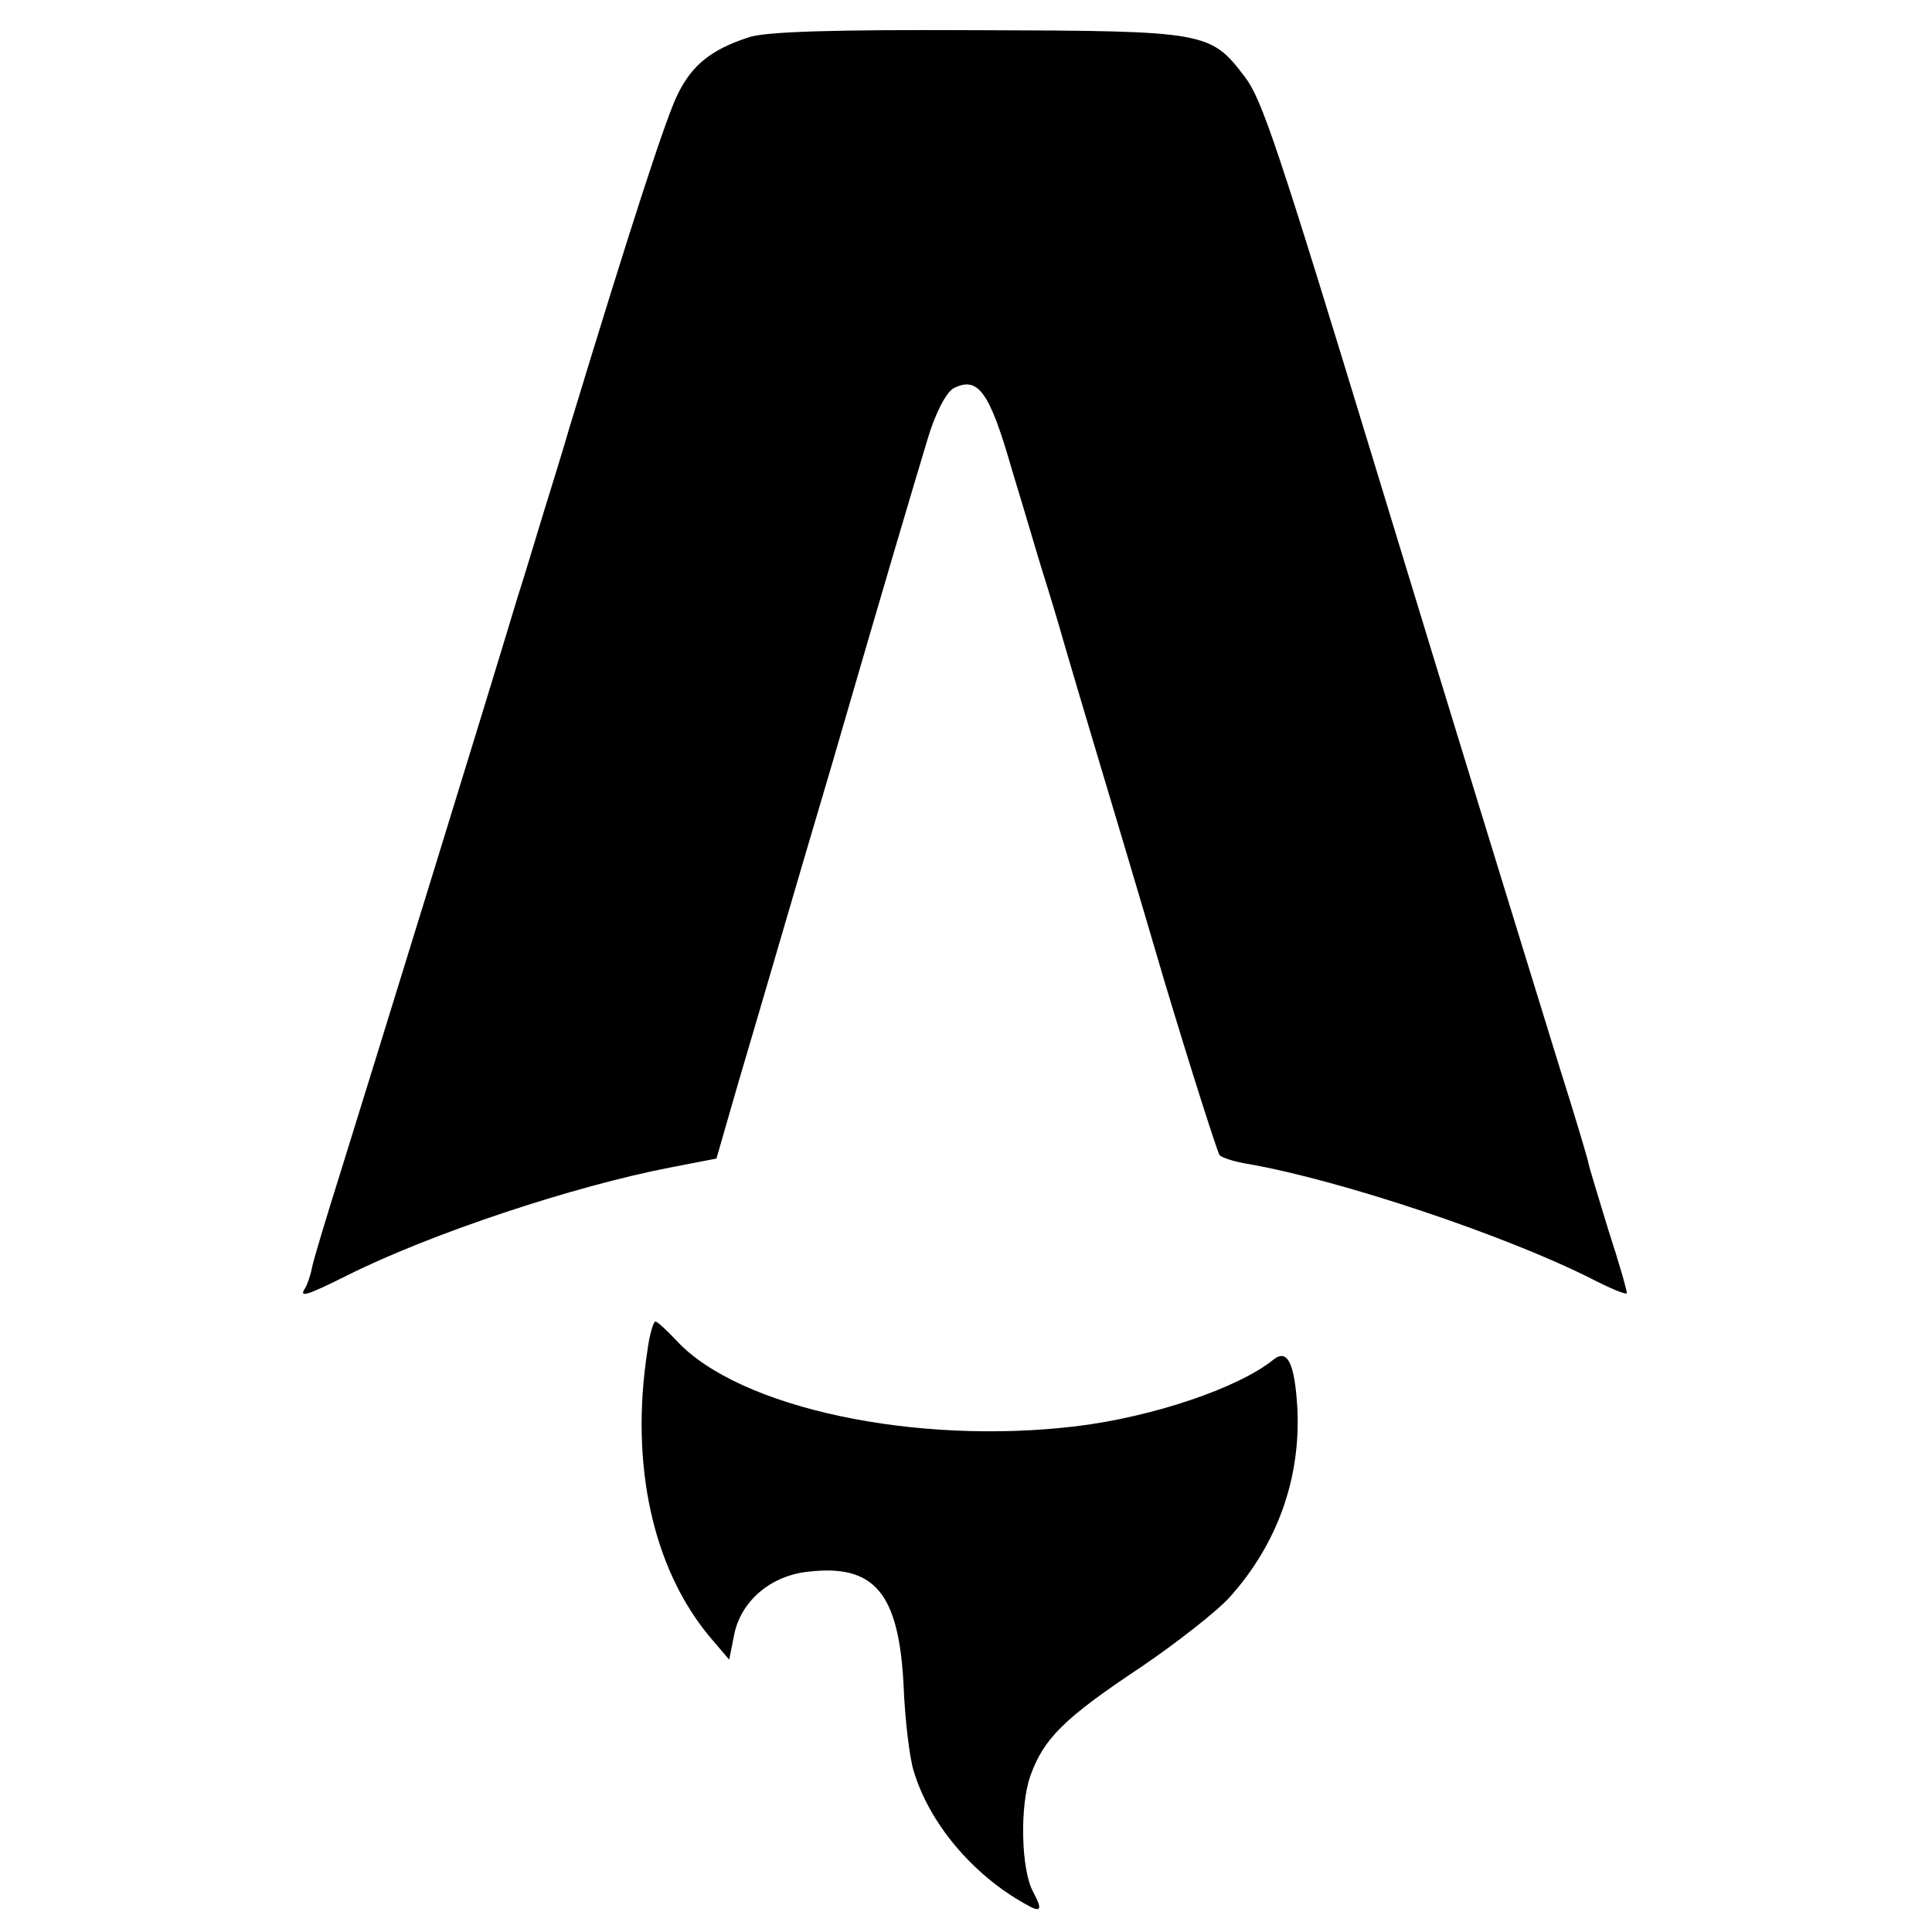
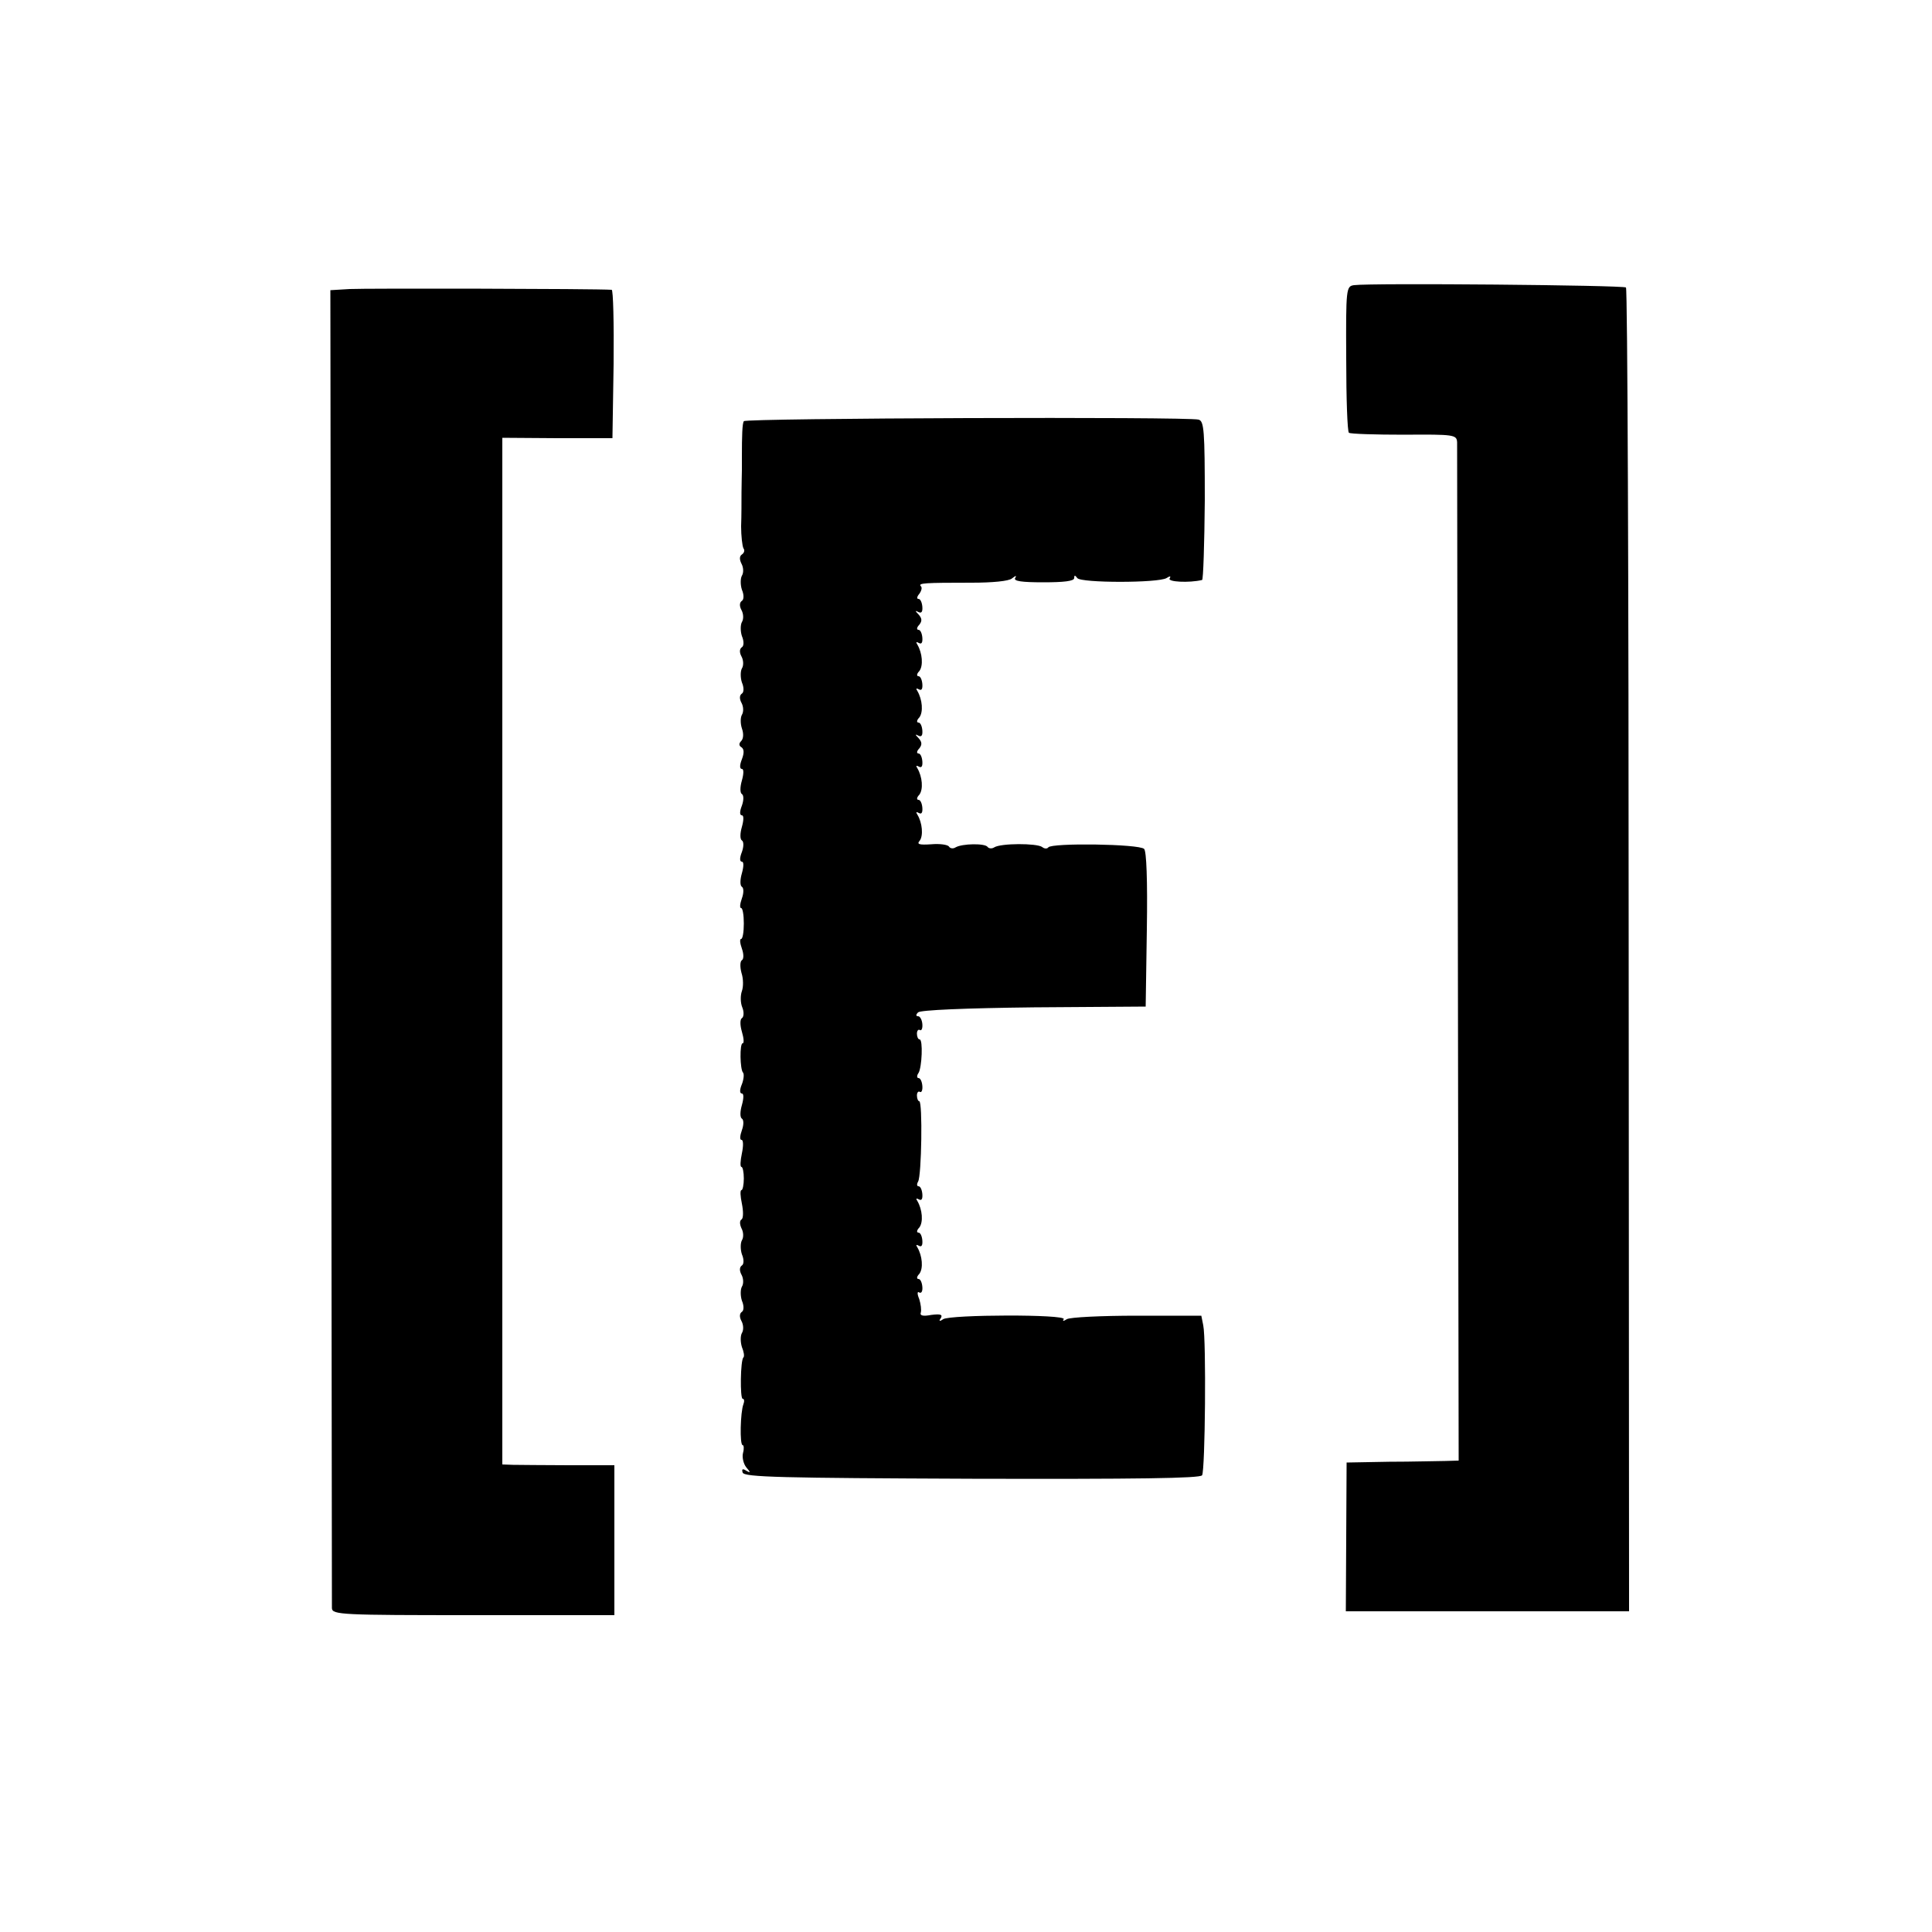
- <svg xmlns="http://www.w3.org/2000/svg" version="1.0" width="288pt" height="288pt" viewBox="0 0 288 288" preserveAspectRatio="xMidYMid meet">
-   <g transform="translate(0,288) scale(0.1,-0.1)" fill="#000000" stroke="none">
-     <path d="M1115 2824 c-55 -18 -83 -41 -104 -83 -17 -32 -72 -202 -162 -498 -10 -35 -28 -92 -39 -128 -11 -36 -28 -93 -39 -127 -37 -124 -223 -726 -262 -851 -22 -70 -42 -136 -44 -147 -2 -11 -7 -25 -10 -30 -10 -15 1 -12 63 19 124 62 337 133 483 161 l67 13 32 111 c18 61 46 156 62 211 16 55 51 174 78 265 83 286 121 413 142 483 12 41 28 71 39 78 37 19 54 -4 88 -123 19 -62 39 -131 46 -153 7 -22 22 -71 33 -110 11 -38 32 -108 46 -155 14 -47 60 -200 101 -340 42 -140 80 -258 83 -262 4 -4 23 -10 42 -13 138 -24 383 -106 512 -171 27 -14 51 -24 53 -22 1 2 -11 44 -27 93 -15 50 -30 97 -31 105 -2 8 -20 69 -41 135 -70 227 -157 509 -276 900 -145 476 -169 547 -194 580 -52 68 -56 69 -399 70 -214 1 -318 -2 -342 -11z" />
-     <path d="M965 866 c-26 -169 8 -324 93 -426 l29 -34 7 35 c9 51 54 90 110 96 100 12 136 -32 143 -170 2 -51 9 -108 15 -127 23 -77 87 -154 166 -198 24 -14 27 -10 12 18 -18 33 -20 128 -4 173 20 55 49 85 165 162 53 36 113 83 132 104 71 79 106 177 101 281 -4 69 -15 90 -36 73 -52 -42 -179 -85 -293 -99 -240 -29 -503 27 -596 127 -15 16 -29 29 -32 29 -3 0 -9 -20 -12 -44z" />
+ <svg xmlns="http://www.w3.org/2000/svg" version="1.0" width="500pt" height="500pt" viewBox="0 0 500 500" preserveAspectRatio="xMidYMid meet">
+   <g transform="translate(0,500) scale(0.1,-0.1)" fill="#000000" stroke="none">
+     <path d="M3504 4262 c-20 -3 -21 -8 -20 -190 0 -103 3 -189 7 -192 4 -3 68 -5 143 -5 130 1 136 0 137 -20 0 -11 1 -608 2 -1327 l2 -1308 -35 -1 c-19 0 -84 -2 -145 -2 l-110 -2 -1 -192 -1 -193 366 0 367 0 -1 1709 c0 940 -3 1713 -7 1717 -7 6 -659 12 -704 6z" />
+     <path d="M905 4252 l-50 -3 2 -1697 c1 -933 2 -1705 2 -1714 1 -17 25 -18 366 -18 l365 0 0 194 0 194 -117 0 c-65 0 -130 1 -145 1 l-28 1 0 1328 0 1329 143 -1 142 0 3 192 c1 106 -1 192 -5 192 -41 3 -640 4 -678 2z" />
+     <path d="M1925 3910 c-4 -6 -5 -37 -5 -92 0 -10 0 -26 0 -35 0 -10 -1 -36 -1 -58 0 -22 0 -61 -1 -87 0 -25 3 -51 6 -57 4 -5 2 -12 -4 -16 -6 -4 -7 -12 -1 -24 5 -9 6 -23 1 -31 -4 -7 -4 -24 0 -36 6 -14 5 -26 0 -29 -6 -4 -7 -13 -1 -24 5 -9 6 -23 1 -31 -4 -7 -4 -24 0 -36 6 -14 5 -26 0 -29 -6 -4 -7 -13 -1 -24 5 -9 6 -23 1 -31 -4 -7 -4 -24 0 -36 6 -14 5 -26 0 -29 -6 -4 -7 -13 -1 -24 5 -9 6 -23 1 -31 -4 -7 -4 -23 0 -35 5 -14 4 -27 -2 -33 -6 -6 -6 -12 1 -16 7 -5 7 -15 1 -31 -6 -15 -6 -25 0 -25 5 0 5 -12 0 -30 -5 -17 -5 -32 0 -35 5 -3 5 -16 0 -30 -6 -15 -6 -25 0 -25 5 0 5 -12 0 -30 -5 -17 -5 -32 0 -35 5 -3 5 -16 0 -30 -6 -15 -6 -25 0 -25 5 0 5 -12 0 -30 -5 -17 -5 -32 0 -35 5 -3 5 -16 0 -30 -5 -14 -6 -25 -2 -25 4 0 7 -18 7 -40 0 -22 -3 -40 -7 -40 -4 0 -3 -11 2 -25 5 -14 5 -27 0 -30 -5 -3 -5 -18 -1 -33 5 -15 5 -36 1 -47 -4 -11 -4 -30 1 -42 5 -12 4 -25 -1 -28 -5 -3 -5 -18 0 -35 5 -17 6 -30 2 -30 -8 0 -7 -68 1 -76 3 -3 2 -17 -3 -30 -6 -14 -6 -24 0 -24 5 0 5 -12 0 -30 -5 -17 -5 -32 0 -35 5 -3 5 -16 0 -30 -5 -14 -6 -25 -1 -25 5 0 5 -16 1 -35 -4 -19 -5 -35 -1 -35 3 0 6 -13 6 -30 0 -16 -3 -30 -6 -30 -4 0 -3 -16 1 -35 4 -20 4 -38 -1 -41 -5 -3 -5 -12 0 -23 5 -9 6 -23 1 -31 -4 -7 -4 -24 0 -36 6 -14 5 -26 0 -29 -6 -4 -7 -13 -1 -24 5 -9 6 -23 1 -31 -4 -7 -4 -24 0 -36 6 -14 5 -26 0 -29 -6 -4 -7 -13 -1 -24 5 -9 6 -23 1 -31 -4 -7 -4 -23 0 -36 5 -12 7 -24 4 -27 -8 -7 -9 -107 -2 -107 4 0 5 -6 2 -14 -8 -20 -10 -106 -2 -106 3 0 4 -9 1 -20 -3 -11 1 -28 8 -37 12 -14 12 -16 0 -9 -9 6 -12 4 -9 -5 4 -12 101 -14 594 -16 426 -1 590 1 595 9 8 13 11 350 3 388 l-5 25 -167 0 c-92 0 -173 -4 -181 -9 -9 -6 -12 -5 -8 0 7 13 -293 12 -312 0 -10 -7 -12 -5 -6 3 5 9 -1 11 -25 8 -21 -4 -30 -2 -27 6 2 7 0 22 -4 35 -6 14 -5 21 0 17 6 -3 9 4 8 15 -1 11 -5 20 -10 20 -5 0 -5 6 2 13 11 14 8 47 -5 69 -4 6 -3 8 4 4 7 -4 10 1 9 14 -1 11 -5 20 -10 20 -5 0 -5 6 2 13 11 14 8 47 -5 69 -4 6 -3 8 4 4 7 -4 10 1 9 14 -1 11 -5 20 -10 20 -4 0 -5 5 -1 12 9 14 12 208 3 208 -3 0 -6 7 -6 15 0 8 4 12 8 9 4 -2 7 5 6 16 -1 11 -5 20 -10 20 -4 0 -5 6 0 13 9 14 12 87 3 87 -4 0 -7 7 -7 15 0 8 4 12 8 9 4 -2 7 5 6 16 -1 11 -6 20 -11 20 -6 0 -6 4 0 10 6 6 121 11 300 13 l289 2 3 199 c2 129 -1 203 -7 209 -13 13 -240 16 -248 4 -3 -4 -10 -4 -16 1 -14 10 -107 10 -124 -1 -6 -4 -14 -3 -17 1 -6 10 -66 9 -83 -1 -6 -4 -14 -3 -17 2 -3 5 -24 8 -46 6 -31 -2 -38 0 -30 9 10 13 7 47 -6 68 -4 6 -3 8 4 4 7 -4 10 1 9 14 -1 11 -5 20 -10 20 -5 0 -5 6 2 13 11 14 8 47 -5 69 -4 6 -3 8 4 4 7 -4 10 1 9 14 -1 11 -5 20 -10 20 -5 0 -5 6 2 13 8 10 7 17 -2 27 -9 9 -9 11 0 6 8 -4 11 1 10 14 -1 11 -5 20 -10 20 -5 0 -5 6 2 13 11 14 8 47 -5 69 -4 6 -3 8 4 4 7 -4 10 1 9 14 -1 11 -5 20 -10 20 -5 0 -5 6 2 13 11 14 8 47 -5 69 -4 6 -3 8 4 4 7 -4 10 1 9 14 -1 11 -5 20 -10 20 -5 0 -5 6 2 13 8 10 7 17 -2 27 -9 9 -9 11 0 6 8 -4 11 1 10 14 -1 11 -5 20 -10 20 -5 0 -4 6 2 13 6 8 8 17 4 20 -7 8 8 9 132 9 53 0 96 4 104 11 10 8 13 8 8 1 -4 -8 17 -11 73 -11 53 0 80 3 80 11 0 8 2 8 8 0 9 -13 210 -13 231 0 9 6 12 5 8 -1 -6 -9 50 -12 84 -4 3 0 6 93 7 206 0 182 -2 205 -16 209 -26 8 -1172 4 -1177 -4z" />
  </g>
</svg>
